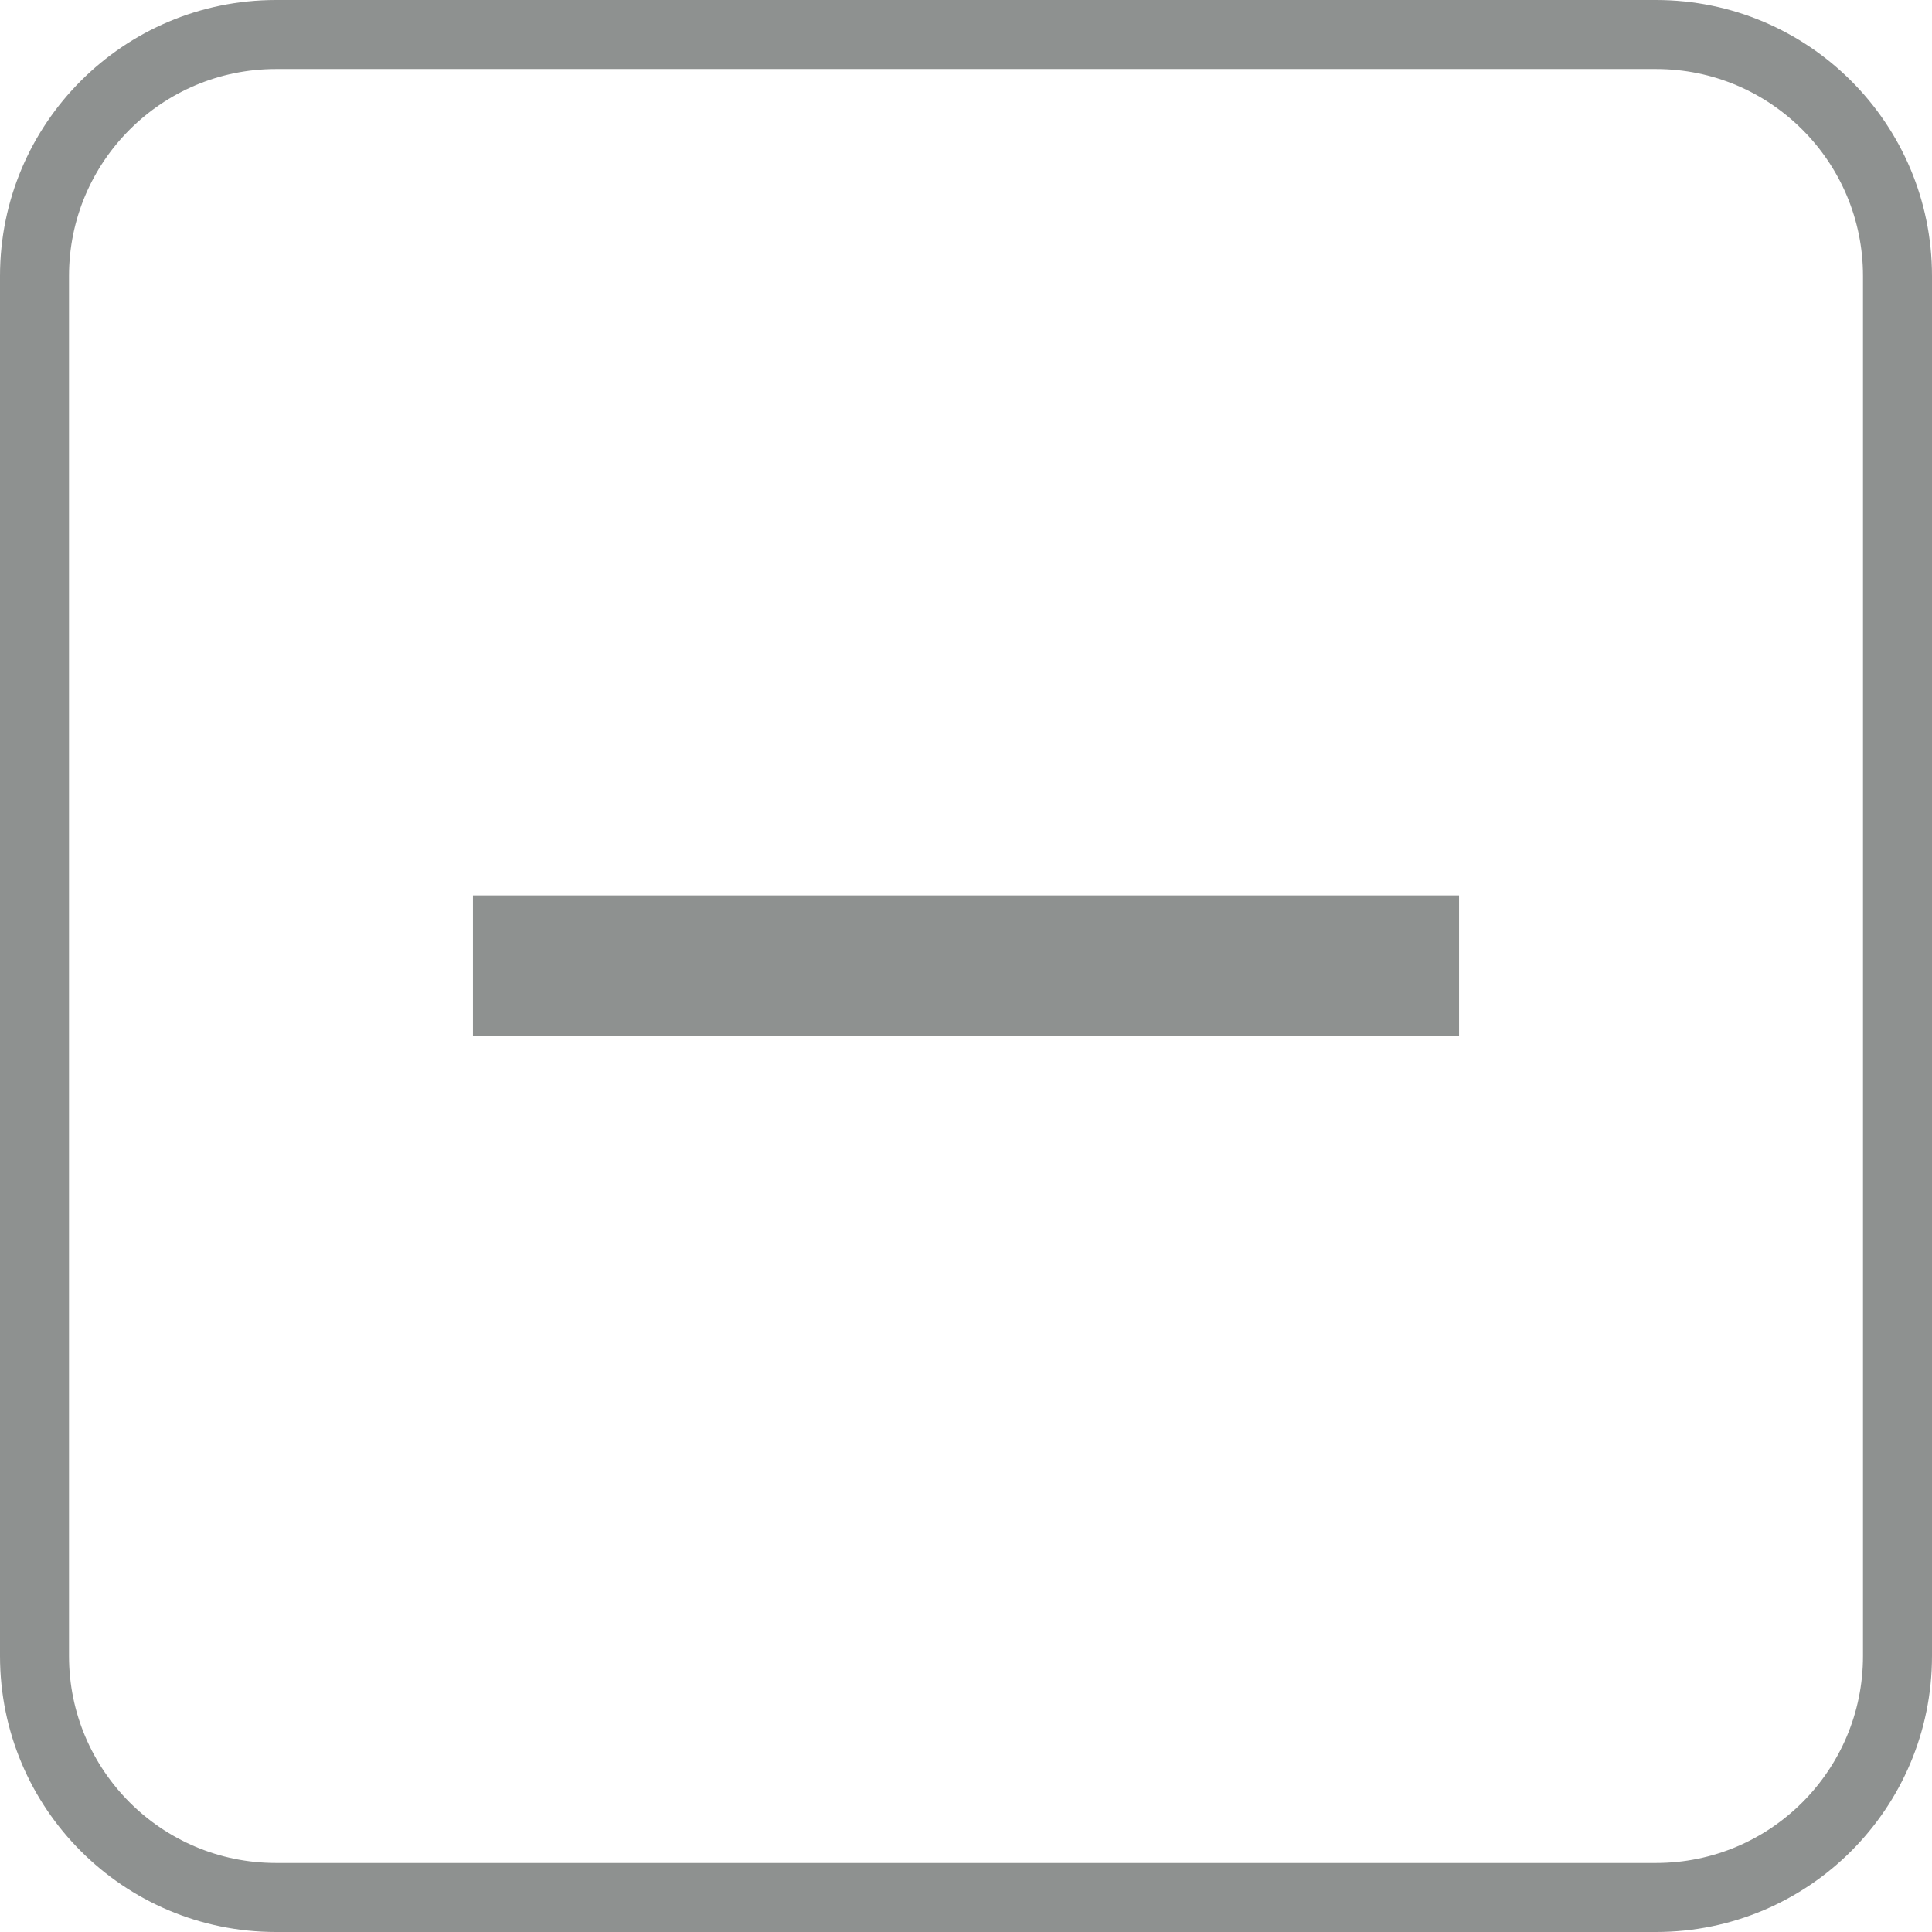
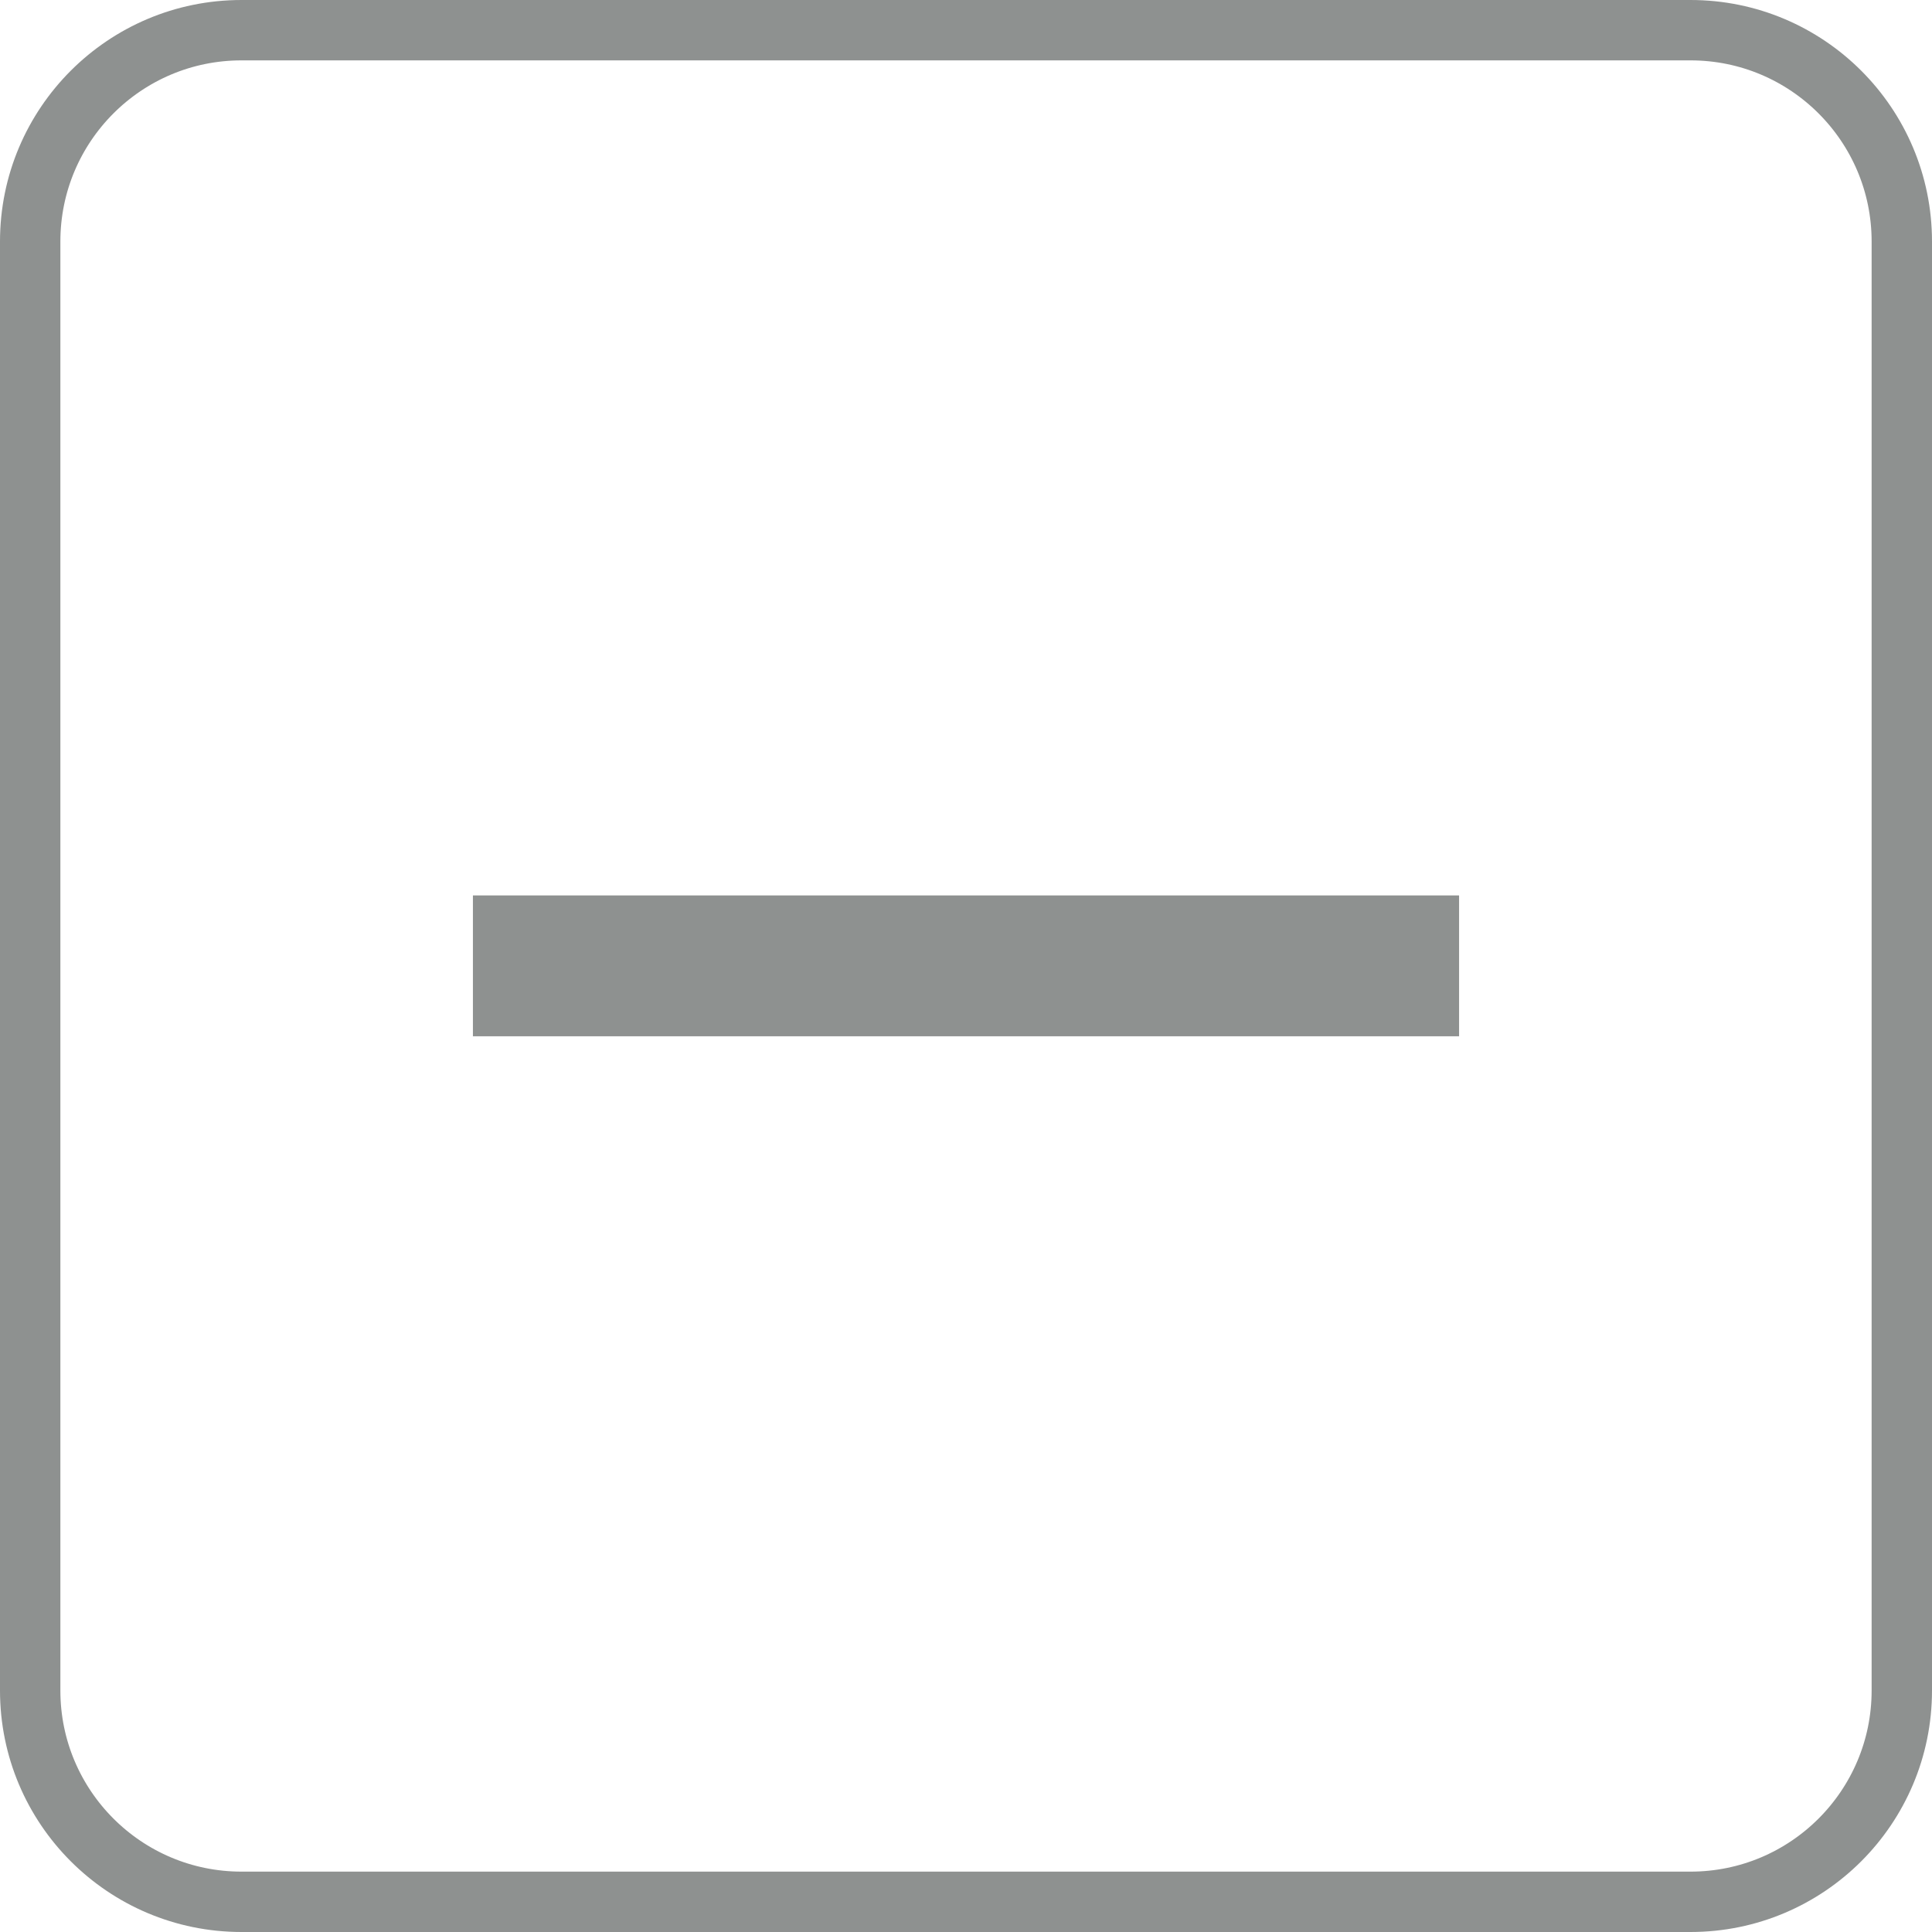
- <svg xmlns="http://www.w3.org/2000/svg" width="28" height="28" viewBox="0 0 28 28" fill="none">
-   <path d="M21.146 15.019H6.854V12.977H21.146V15.019Z" fill="#8E9190" />
-   <rect x="0.5" y="0.5" width="27" height="27" rx="3.5" stroke="#8E9190" />
+ <svg xmlns="http://www.w3.org/2000/svg" width="32" height="32" viewBox="0 0 32 32" fill="none">
+   <rect x="0.5" y="0.5" width="31" height="31" rx="3.5" stroke="#8E9190" />
+   <path d="M24.167 17.164H7.833V14.831H24.167V17.164Z" fill="#8E9190" />
</svg>
